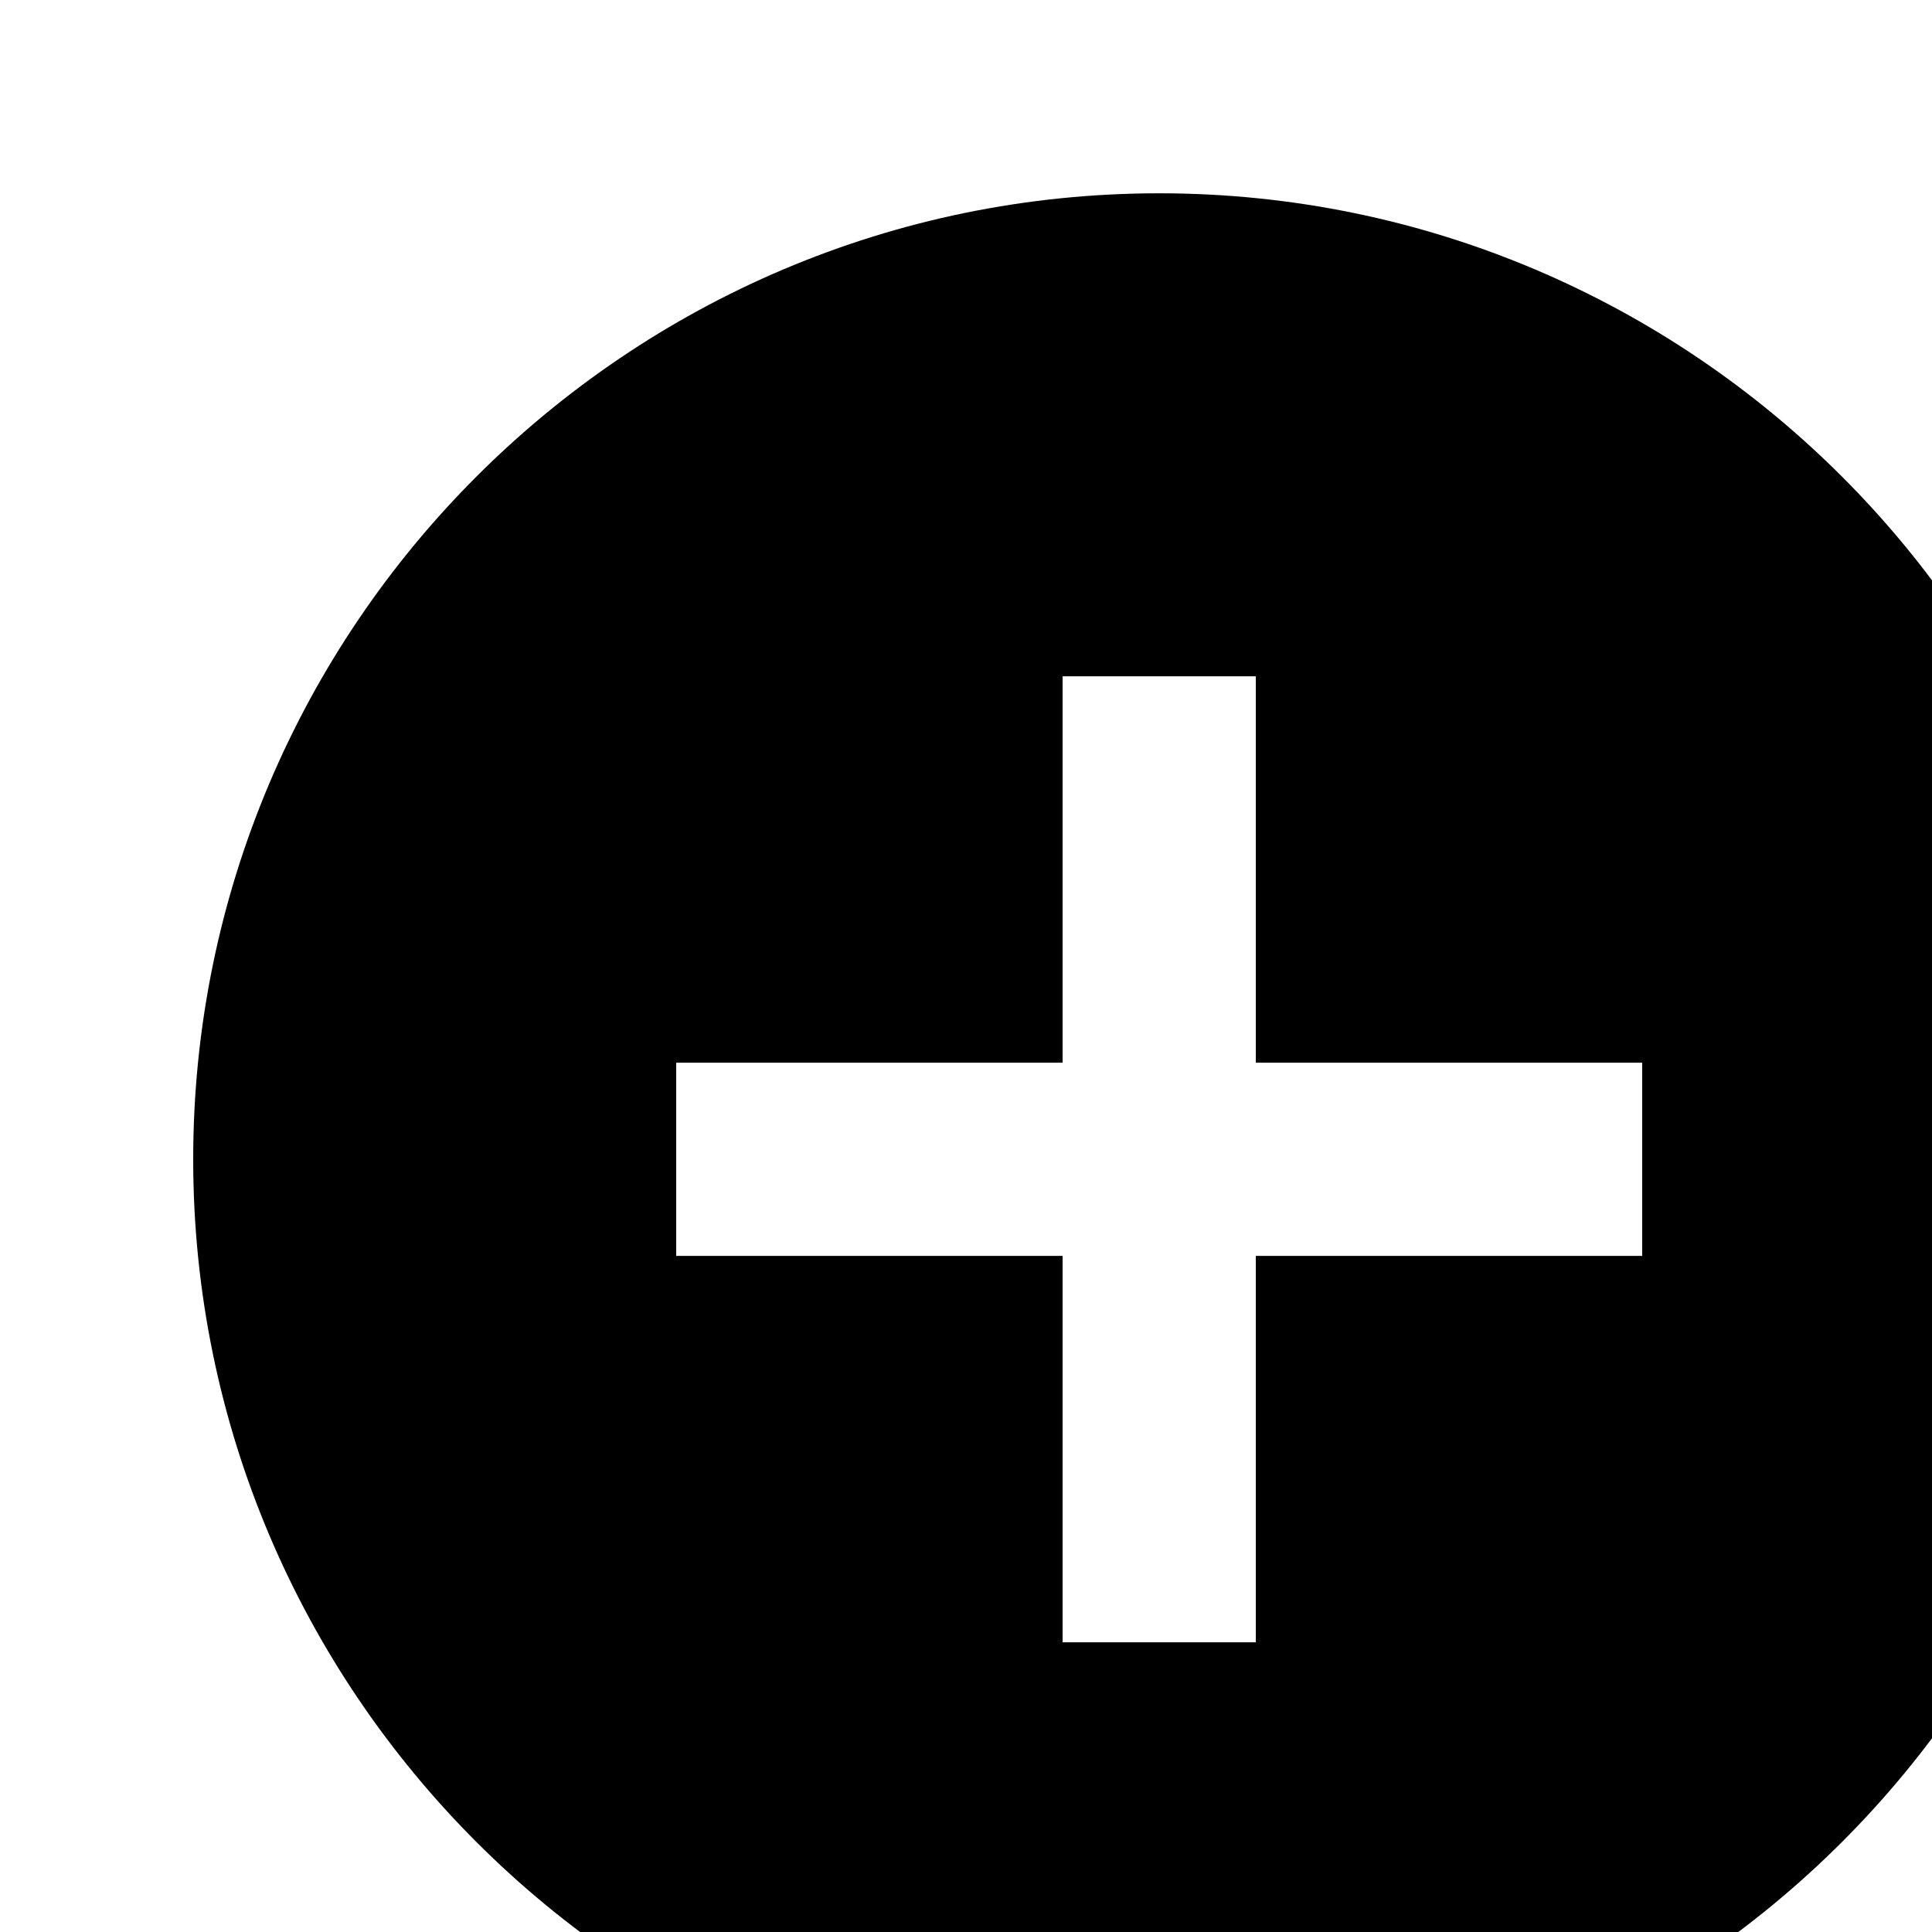
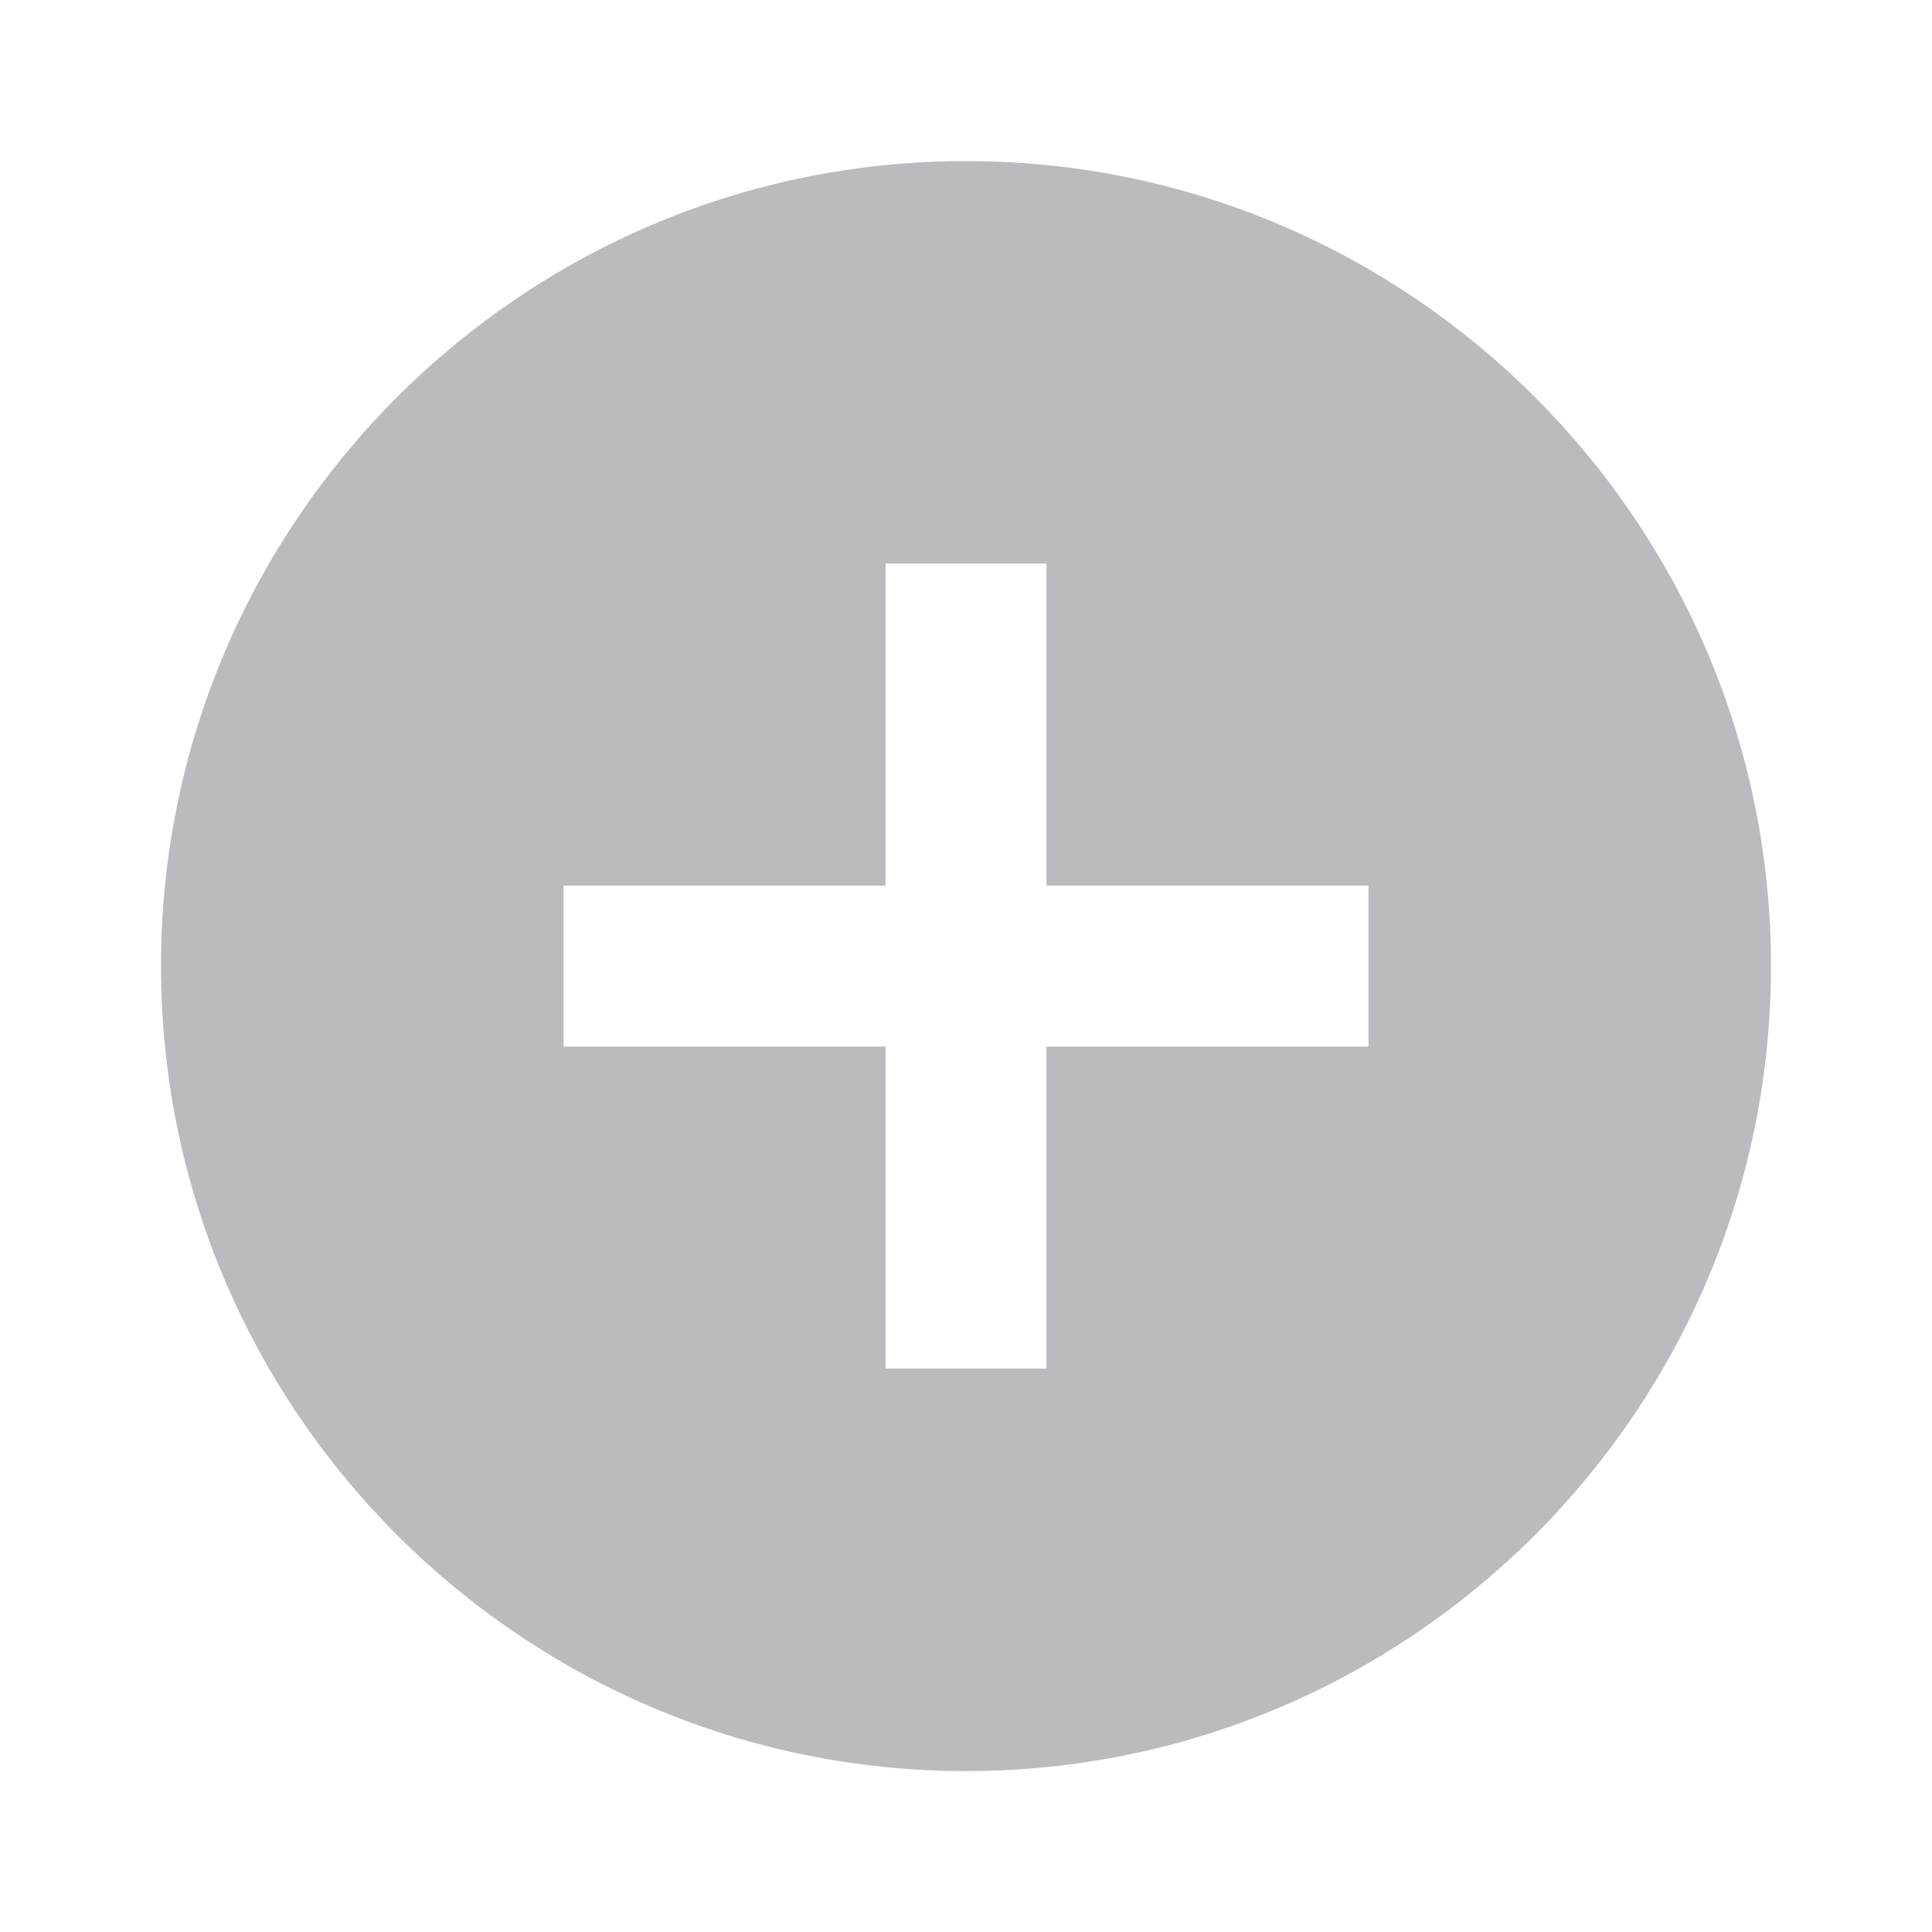
- <svg>
-   <path d="M12 2.001C6.486 2.001 2 6.487 2 12.001C2 17.515 6.486 22.001 12 22.001C17.514 22.001 22 17.515 22 12.001C22 6.487 17.514 2.001 12 2.001ZM17 13.001H13V17.001H11V13.001H7V11.001H11V7.001H13V11.001H17V13.001Z" />
+ <svg width="24" height="24" viewbox="0 0 24 24" color="#b9bbbe">
+   <path fill="currentColor" d="M12 2.001C6.486 2.001 2 6.487 2 12.001C2 17.515 6.486 22.001 12 22.001C17.514 22.001 22 17.515 22 12.001C22 6.487 17.514 2.001 12 2.001ZM17 13.001H13V17.001H11V13.001H7V11.001H11V7.001H13V11.001H17V13.001Z" />
</svg>
